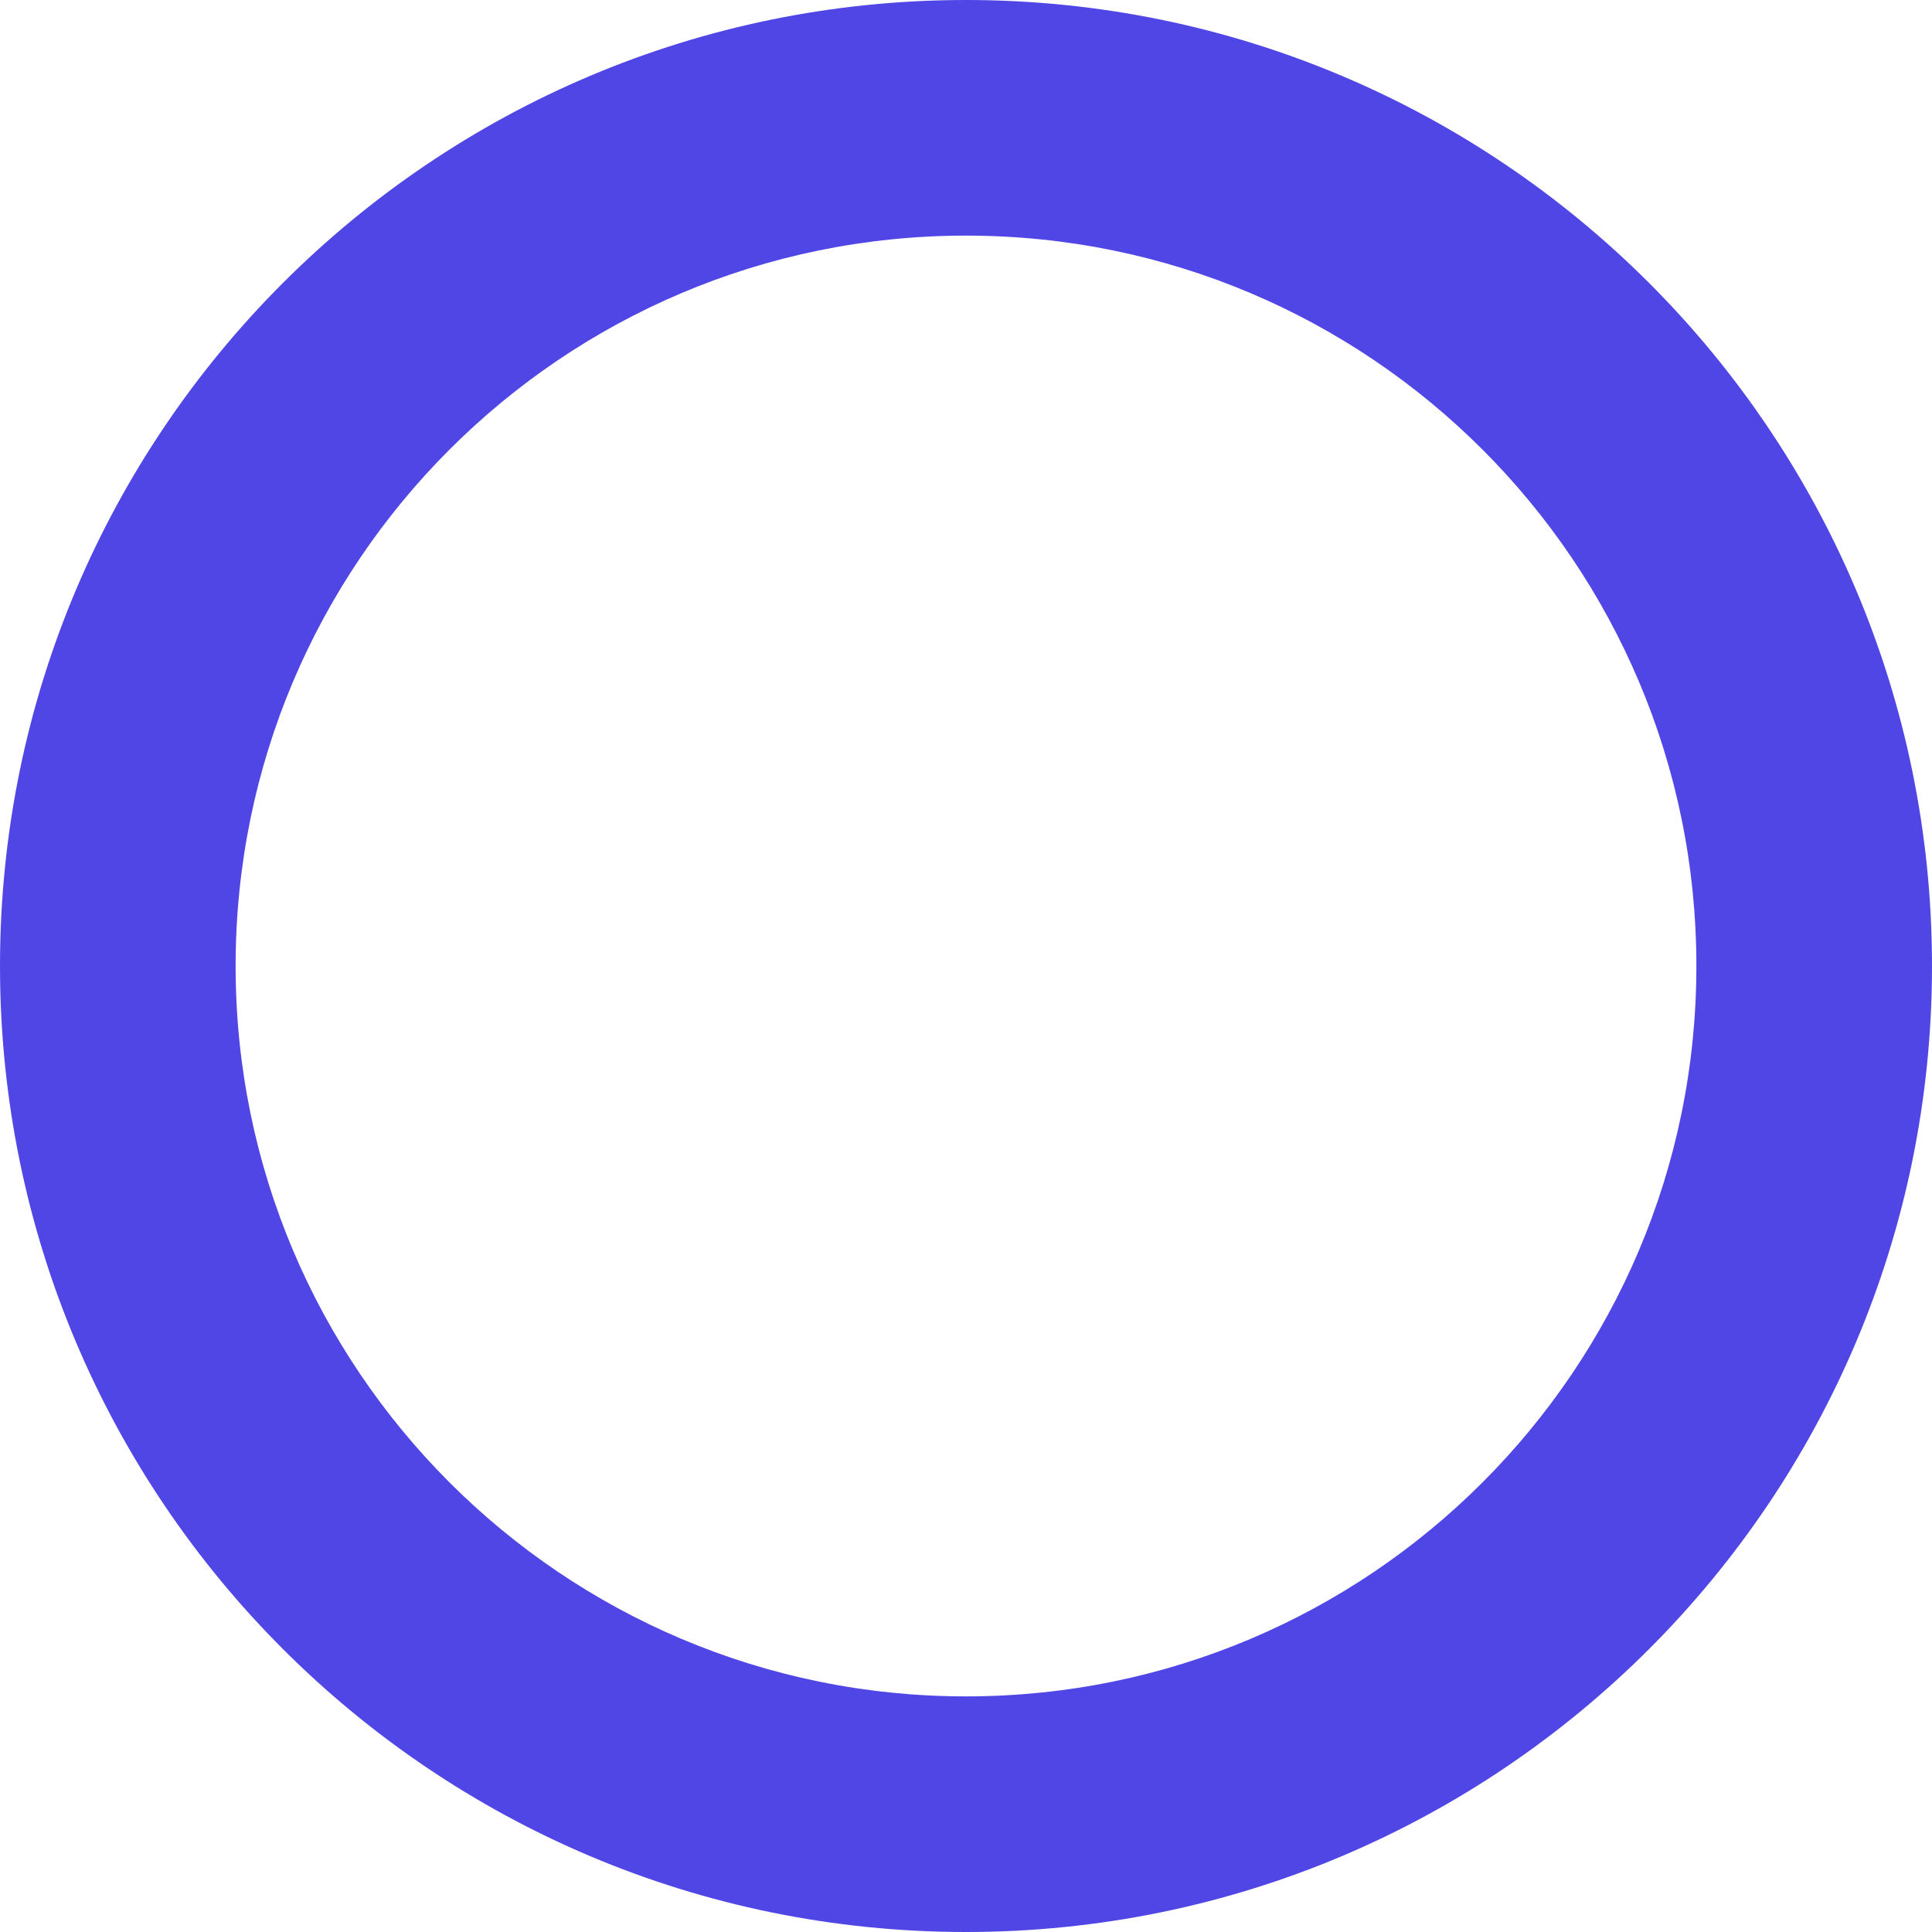
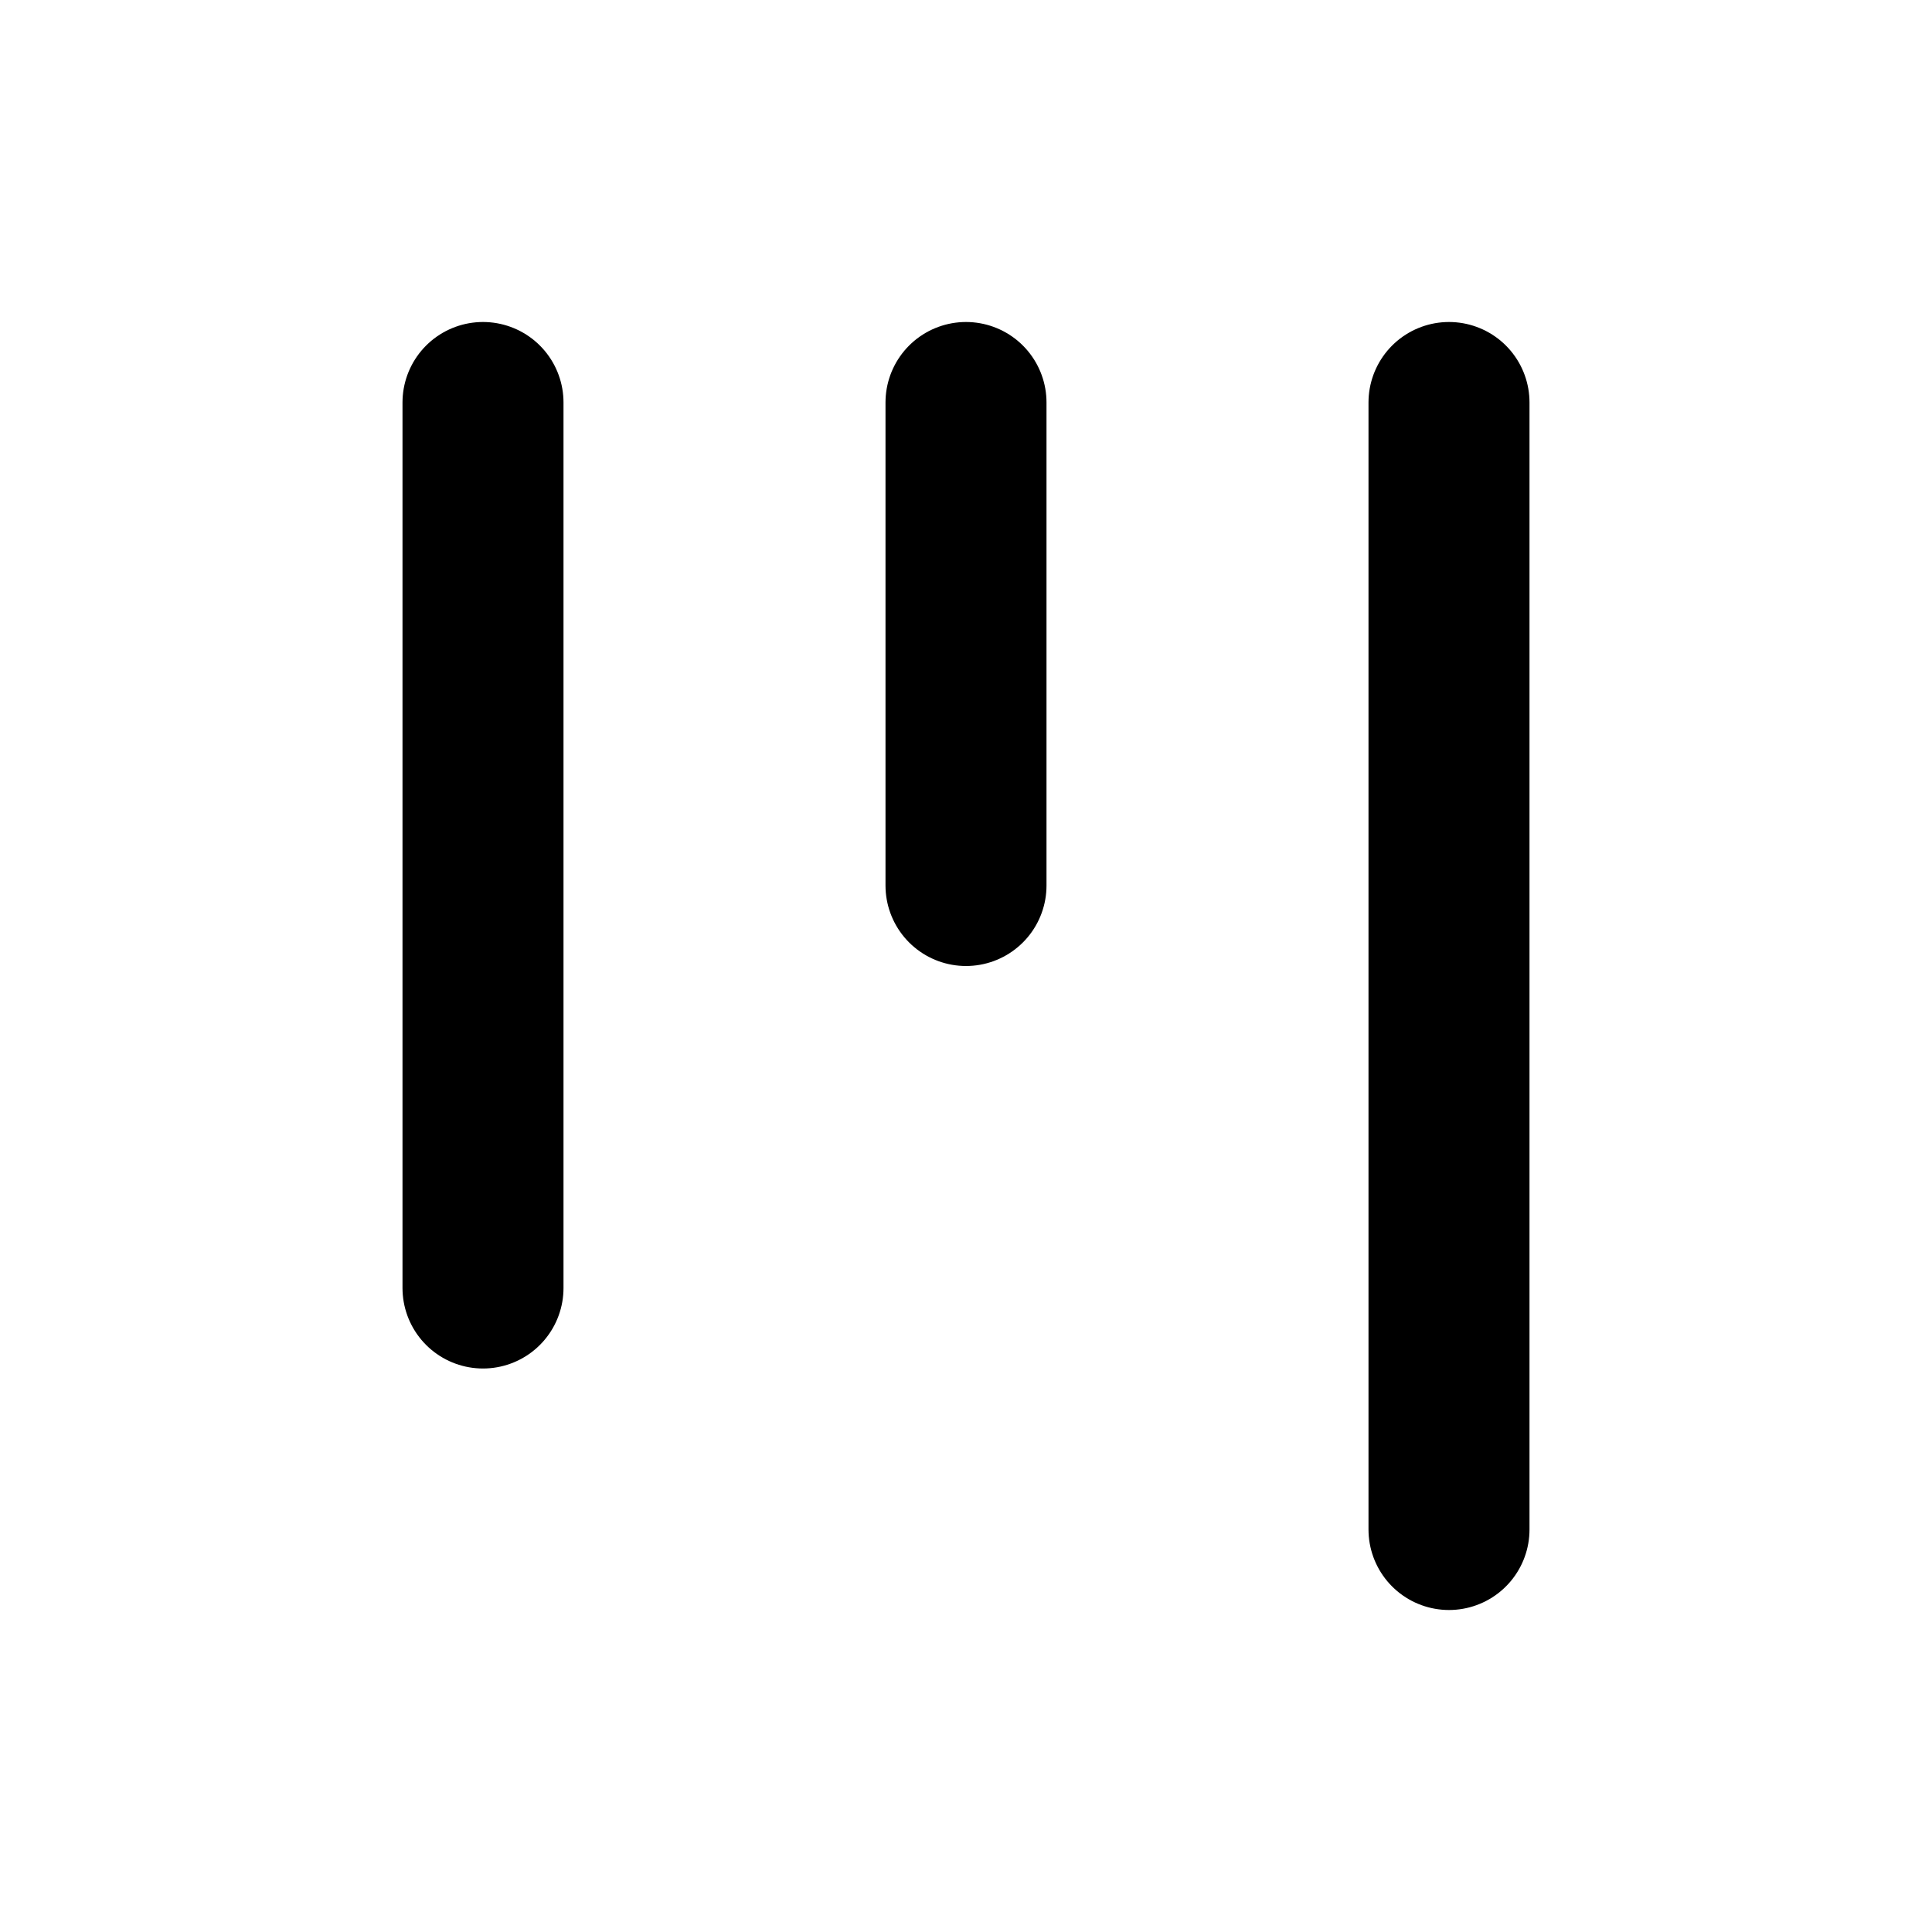
- <svg xmlns="http://www.w3.org/2000/svg" width="410" height="410" viewBox="0 0 410 410" fill="none">
-   <path fill-rule="evenodd" clip-rule="evenodd" d="M205 410C318.218 410 410 318.218 410 205C410 91.782 318.218 0 205 0C91.782 0 0 91.782 0 205C0 318.218 91.782 410 205 410ZM205 360C290.604 360 360 290.604 360 205C360 119.396 290.604 50 205 50C119.396 50 50 119.396 50 205C50 290.604 119.396 360 205 360Z" fill="#4F46E5" />
+ <svg xmlns="http://www.w3.org/2000/svg" width="24" height="24" viewBox="0 0 24 24" fill="none" stroke="currentColor" stroke-width="2" stroke-linecap="round" stroke-linejoin="round" class="lucide lucide-kanban">
+   <path d="M6 5v11" />
+   <path d="M12 5v6" />
+   <path d="M18 5v14" />
</svg>
